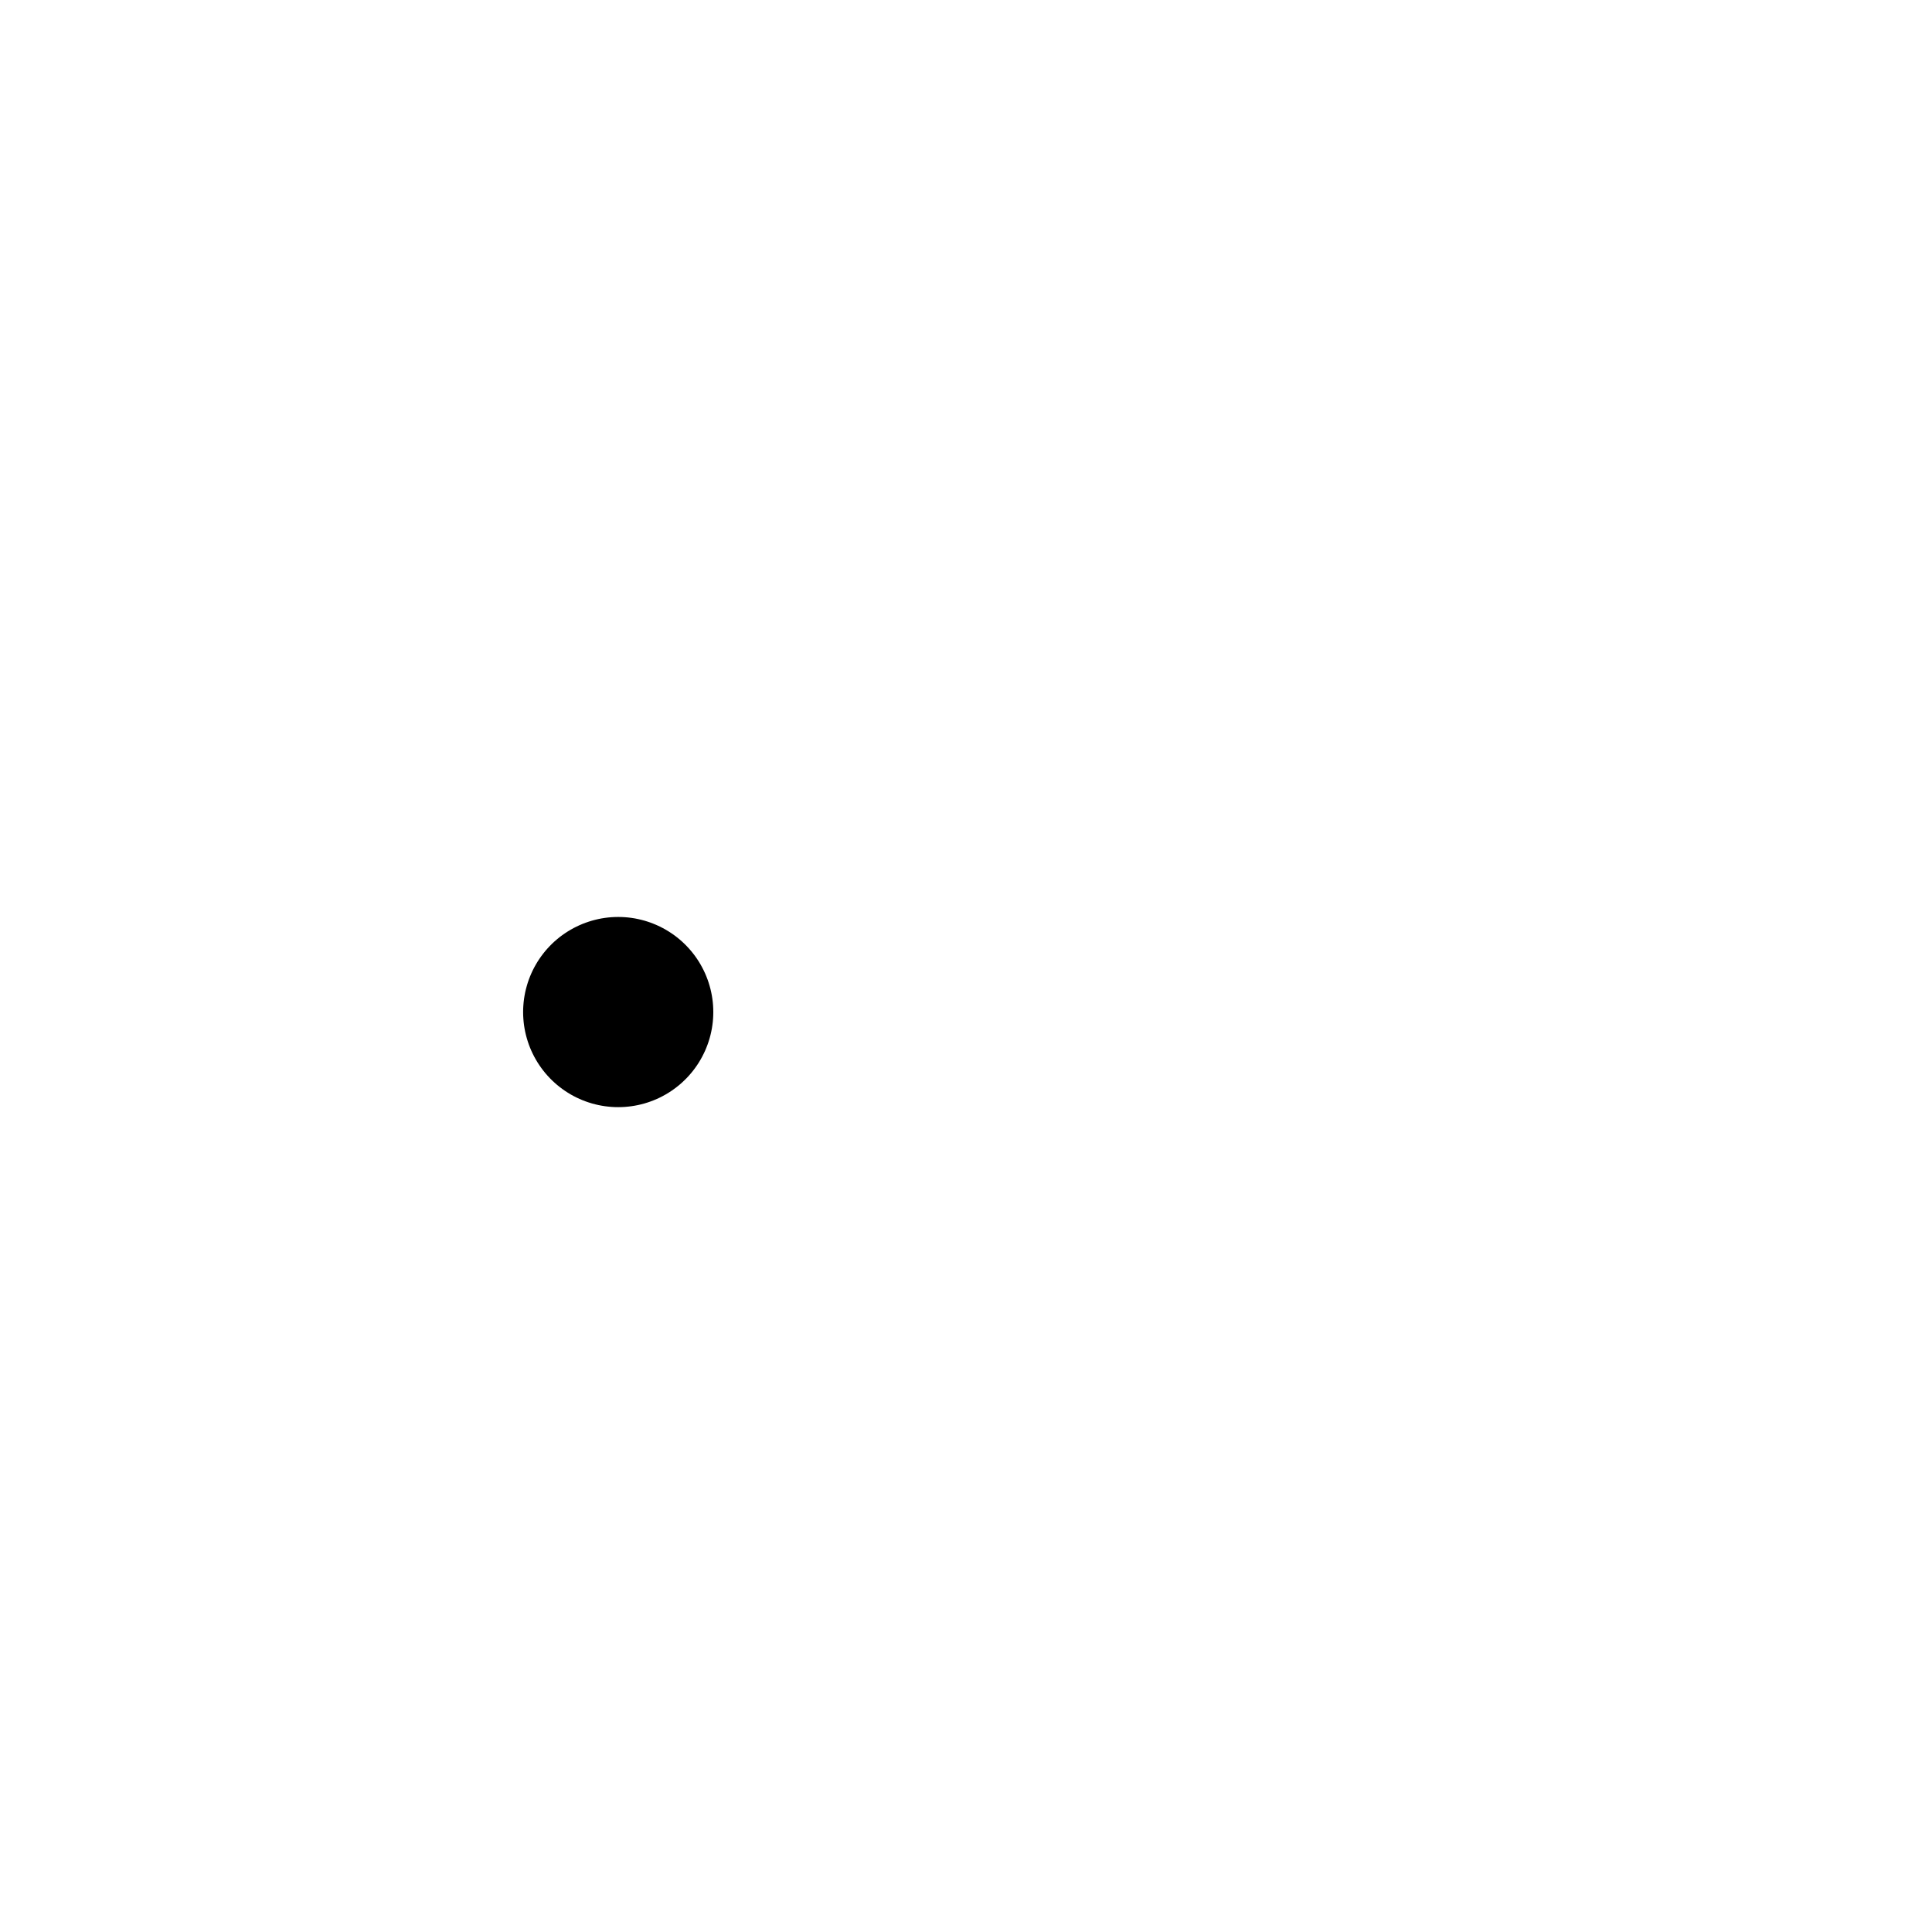
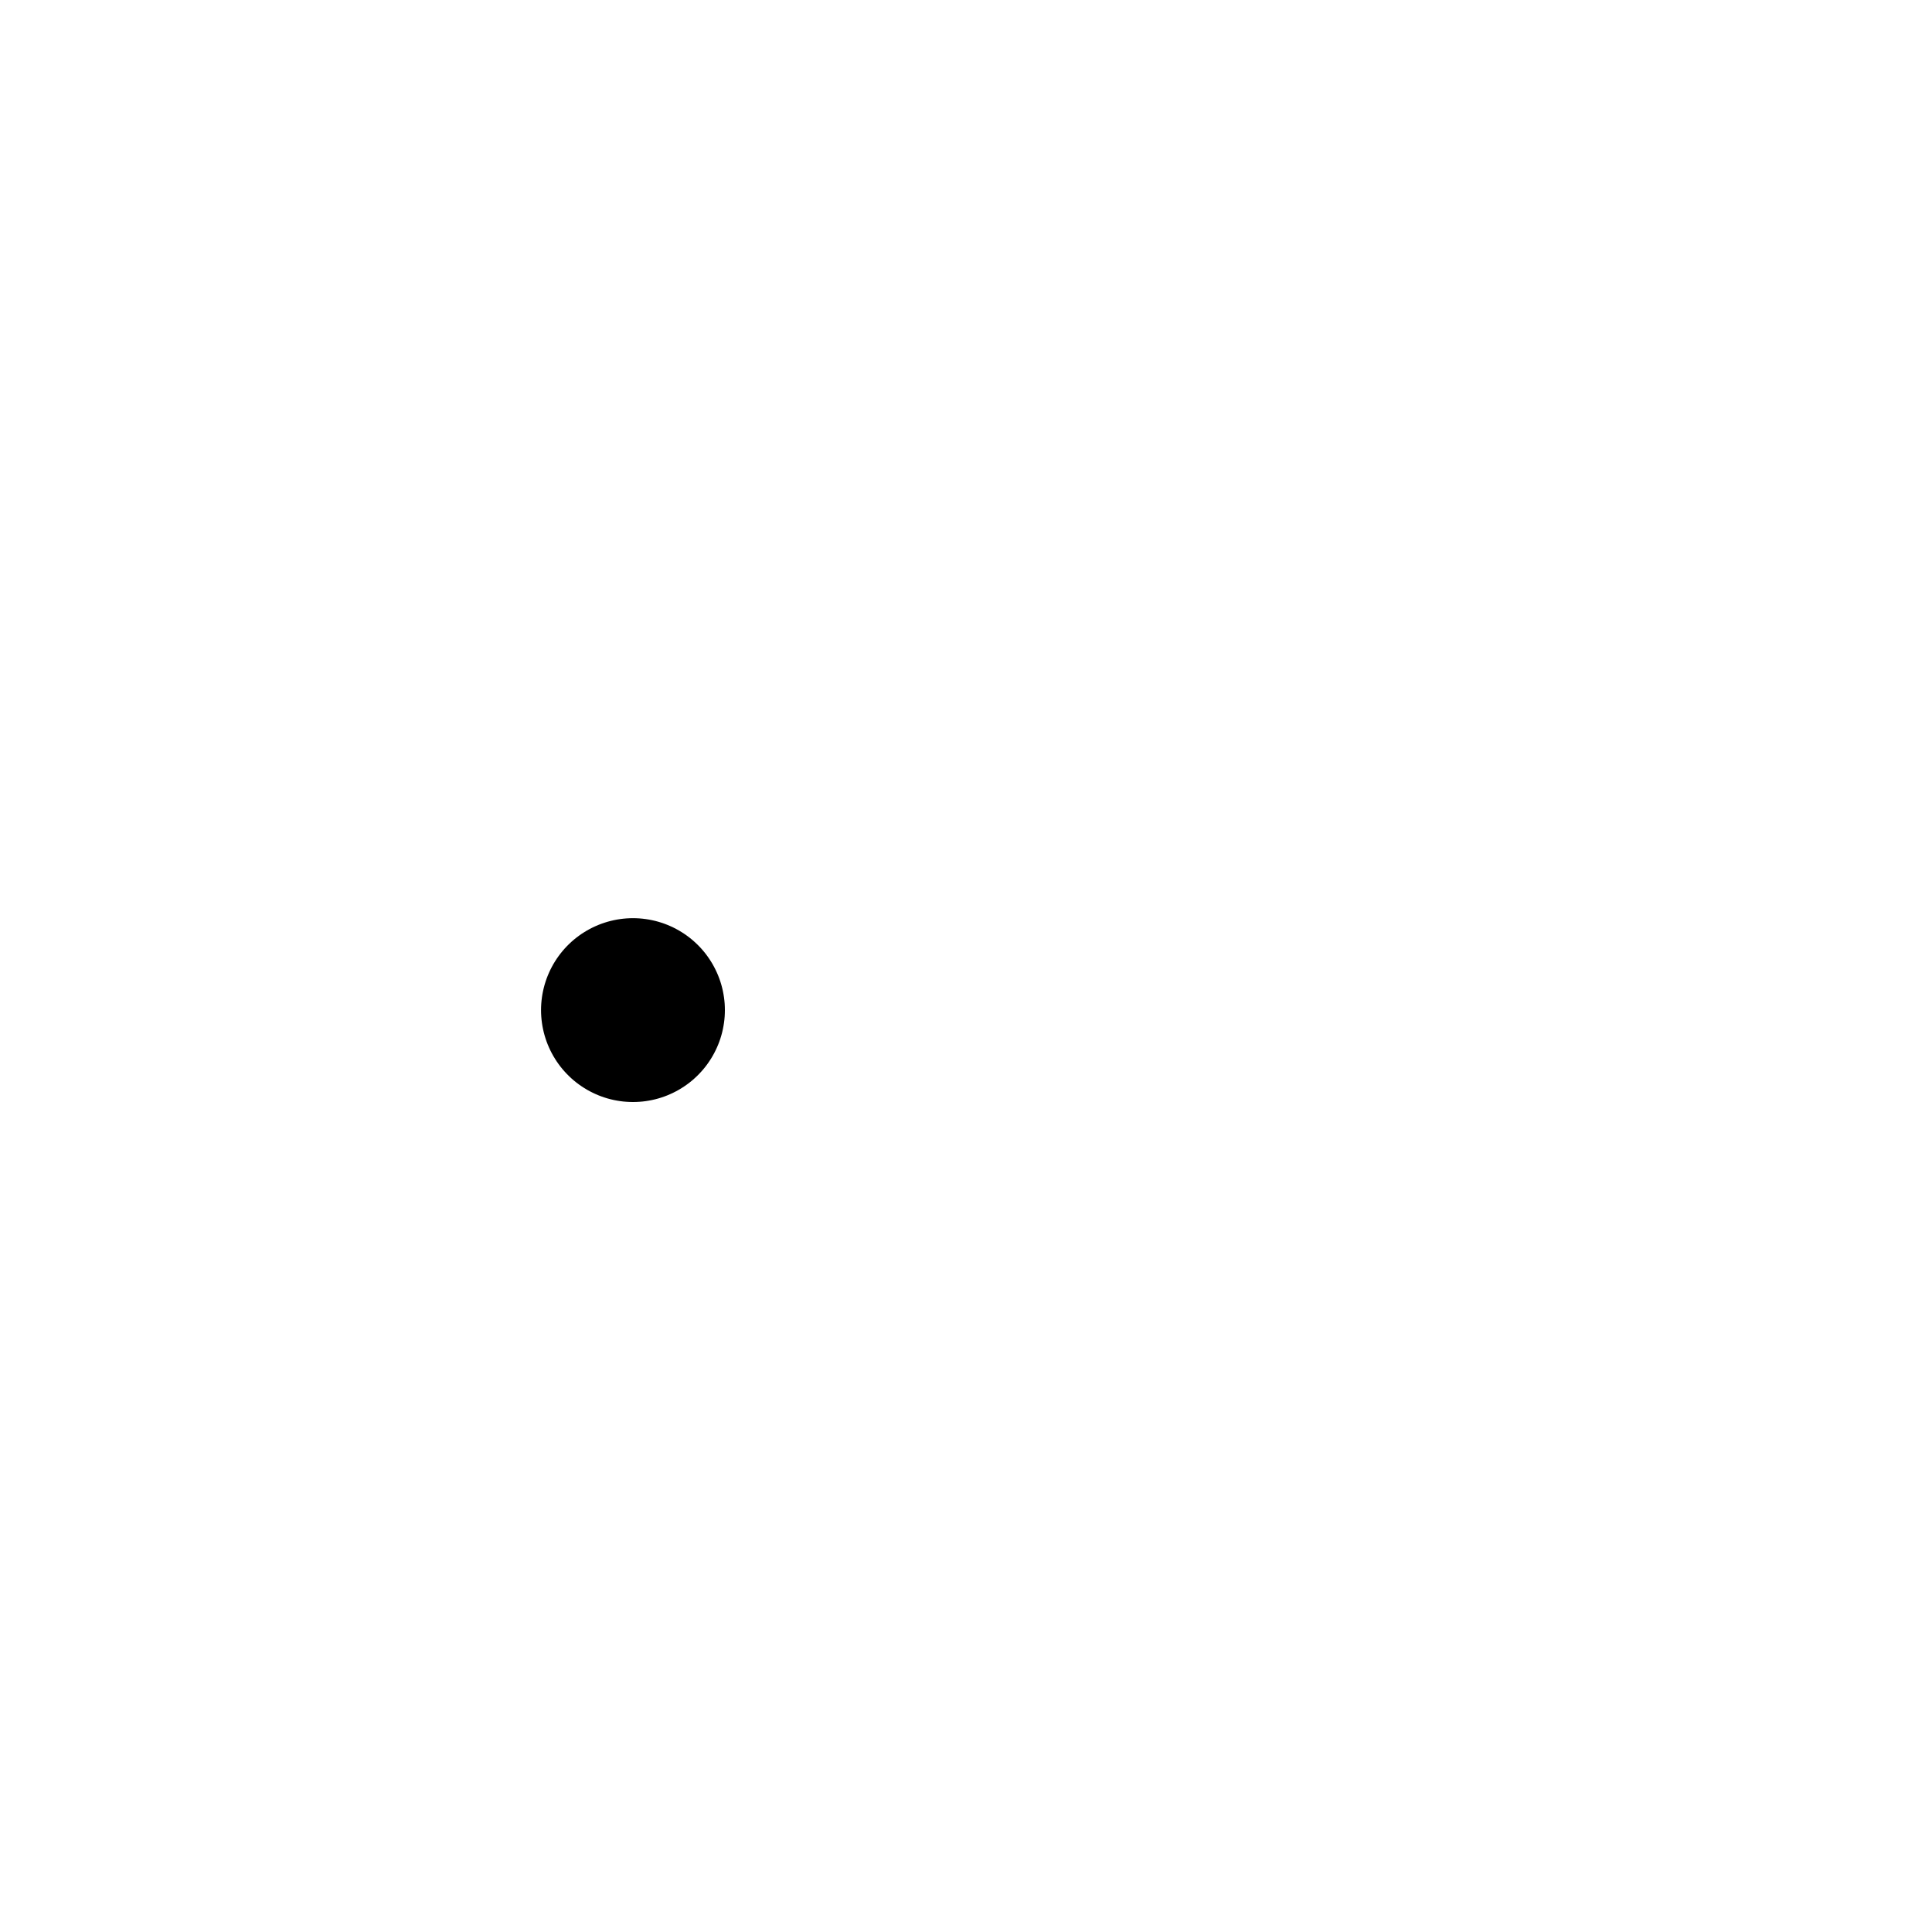
<svg xmlns="http://www.w3.org/2000/svg" width="1024" height="1024" viewBox="0 0 1024 1024">
-   <path fill="#000000" fill-rule="nonzero" d="M378.06 536.41L378.03 538.17L377.94 539.92L377.79 541.68L377.57 543.42L377.30 545.16L376.96 546.89L376.57 548.60L376.11 550.30L375.60 551.98L375.02 553.65L374.39 555.29L373.71 556.91L372.96 558.50L372.16 560.07L371.31 561.61L370.41 563.12L369.45 564.59L368.44 566.03L367.38 567.44L366.27 568.81L365.12 570.13L363.92 571.42L362.67 572.66L361.39 573.86L360.06 575.02L358.69 576.12L357.29 577.18L355.85 578.19L354.37 579.15L352.86 580.06L351.32 580.91L349.76 581.71L348.16 582.45L346.54 583.14L344.90 583.77L343.24 584.34L341.56 584.86L339.86 585.31L338.14 585.71L336.42 586.04L334.68 586.32L332.93 586.53L331.18 586.69L329.42 586.78L327.66 586.81L325.90 586.78L324.15 586.69L322.40 586.53L320.65 586.32L318.91 586.04L317.18 585.71L315.47 585.31L313.77 584.86L312.09 584.34L310.43 583.77L308.78 583.14L307.16 582.45L305.57 581.71L304.00 580.91L302.46 580.06L300.96 579.15L299.48 578.19L298.04 577.18L296.63 576.12L295.27 575.02L293.94 573.86L292.65 572.66L291.41 571.42L290.21 570.13L289.05 568.81L287.95 567.44L286.89 566.03L285.88 564.59L284.92 563.12L284.02 561.61L283.16 560.07L282.36 558.50L281.62 556.91L280.93 555.29L280.30 553.65L279.73 551.98L279.22 550.30L278.76 548.60L278.36 546.89L278.03 545.16L277.75 543.42L277.54 541.68L277.39 539.92L277.29 538.17L277.26 536.41L277.29 534.65L277.39 532.89L277.54 531.14L277.75 529.39L278.03 527.66L278.36 525.93L278.76 524.22L279.22 522.52L279.73 520.83L280.30 519.17L280.93 517.53L281.62 515.91L282.36 514.31L283.16 512.75L284.02 511.21L284.92 509.70L285.88 508.23L286.89 506.78L287.95 505.38L289.05 504.01L290.21 502.68L291.41 501.40L292.65 500.15L293.94 498.95L295.27 497.80L296.63 496.69L298.04 495.63L299.48 494.63L300.96 493.67L302.46 492.76L304.00 491.91L305.57 491.11L307.16 490.37L308.78 489.68L310.43 489.05L312.09 488.48L313.77 487.96L315.47 487.51L317.18 487.11L318.91 486.77L320.65 486.50L322.40 486.28L324.15 486.13L325.90 486.04L327.66 486.01L329.42 486.04L331.18 486.13L332.93 486.28L334.68 486.50L336.42 486.77L338.14 487.11L339.86 487.51L341.56 487.96L343.24 488.48L344.90 489.05L346.54 489.68L348.16 490.37L349.76 491.11L351.32 491.91L352.86 492.76L354.37 493.67L355.85 494.63L357.29 495.63L358.69 496.69L360.06 497.80L361.39 498.95L362.67 500.15L363.92 501.40L365.12 502.68L366.27 504.01L367.38 505.38L368.44 506.78L369.45 508.23L370.41 509.70L371.31 511.21L372.16 512.75L372.96 514.31L373.71 515.91L374.39 517.53L375.02 519.17L375.60 520.83L376.11 522.52L376.57 524.22L376.96 525.93L377.30 527.66L377.57 529.39L377.79 531.14L377.94 532.89L378.03 534.65Z" />
+   <path fill="#000000" fill-rule="nonzero" d="M384.20 535.37L384.17 537.07L384.09 538.77L383.94 540.47L383.73 542.15L383.46 543.83L383.14 545.50L382.76 547.16L382.32 548.80L381.82 550.43L381.27 552.04L380.66 553.62L379.99 555.19L379.27 556.73L378.50 558.25L377.68 559.73L376.80 561.19L375.87 562.62L374.90 564.01L373.88 565.37L372.81 566.69L371.69 567.97L370.53 569.22L369.33 570.42L368.08 571.58L366.80 572.70L365.48 573.77L364.12 574.79L362.73 575.76L361.30 576.69L359.84 577.57L358.36 578.39L356.84 579.16L355.30 579.88L353.73 580.55L352.15 581.16L350.54 581.71L348.91 582.21L347.27 582.65L345.61 583.03L343.94 583.35L342.26 583.62L340.58 583.83L338.88 583.97L337.18 584.06L335.48 584.09L333.78 584.06L332.09 583.97L330.39 583.83L328.70 583.62L327.02 583.35L325.35 583.03L323.70 582.65L322.05 582.21L320.43 581.71L318.82 581.16L317.23 580.55L315.67 579.88L314.13 579.16L312.61 578.39L311.12 577.57L309.67 576.69L308.24 575.76L306.85 574.79L305.49 573.77L304.17 572.70L302.88 571.58L301.64 570.42L300.44 569.22L299.28 567.97L298.16 566.69L297.09 565.37L296.07 564.01L295.09 562.62L294.17 561.19L293.29 559.73L292.47 558.25L291.69 556.73L290.98 555.19L290.31 553.62L289.70 552.04L289.15 550.43L288.65 548.80L288.21 547.16L287.83 545.50L287.50 543.83L287.24 542.15L287.03 540.47L286.88 538.77L286.79 537.07L286.76 535.37L286.79 533.67L286.88 531.97L287.03 530.28L287.24 528.59L287.50 526.91L287.83 525.24L288.21 523.59L288.65 521.94L289.15 520.32L289.70 518.71L290.31 517.12L290.98 515.56L291.69 514.02L292.47 512.50L293.29 511.01L294.17 509.56L295.09 508.13L296.07 506.74L297.09 505.38L298.16 504.06L299.28 502.77L300.44 501.53L301.64 500.33L302.88 499.17L304.17 498.05L305.49 496.98L306.85 495.96L308.24 494.98L309.67 494.06L311.12 493.18L312.61 492.36L314.13 491.58L315.67 490.87L317.23 490.20L318.82 489.59L320.43 489.04L322.05 488.54L323.70 488.10L325.35 487.72L327.02 487.39L328.70 487.13L330.39 486.92L332.09 486.77L333.78 486.68L335.48 486.65L337.18 486.68L338.88 486.77L340.58 486.92L342.26 487.13L343.94 487.39L345.61 487.72L347.27 488.10L348.91 488.54L350.54 489.04L352.15 489.59L353.73 490.20L355.30 490.87L356.84 491.58L358.36 492.36L359.84 493.18L361.30 494.06L362.73 494.98L364.12 495.96L365.48 496.98L366.80 498.05L368.08 499.17L369.33 500.33L370.53 501.53L371.69 502.77L372.81 504.06L373.88 505.38L374.90 506.74L375.87 508.13L376.80 509.56L377.68 511.01L378.50 512.50L379.27 514.02L379.99 515.56L380.66 517.12L381.27 518.71L381.82 520.32L382.32 521.94L382.76 523.59L383.14 525.24L383.46 526.91L383.73 528.59L383.94 530.28L384.09 531.97L384.17 533.67Z" />
</svg>
